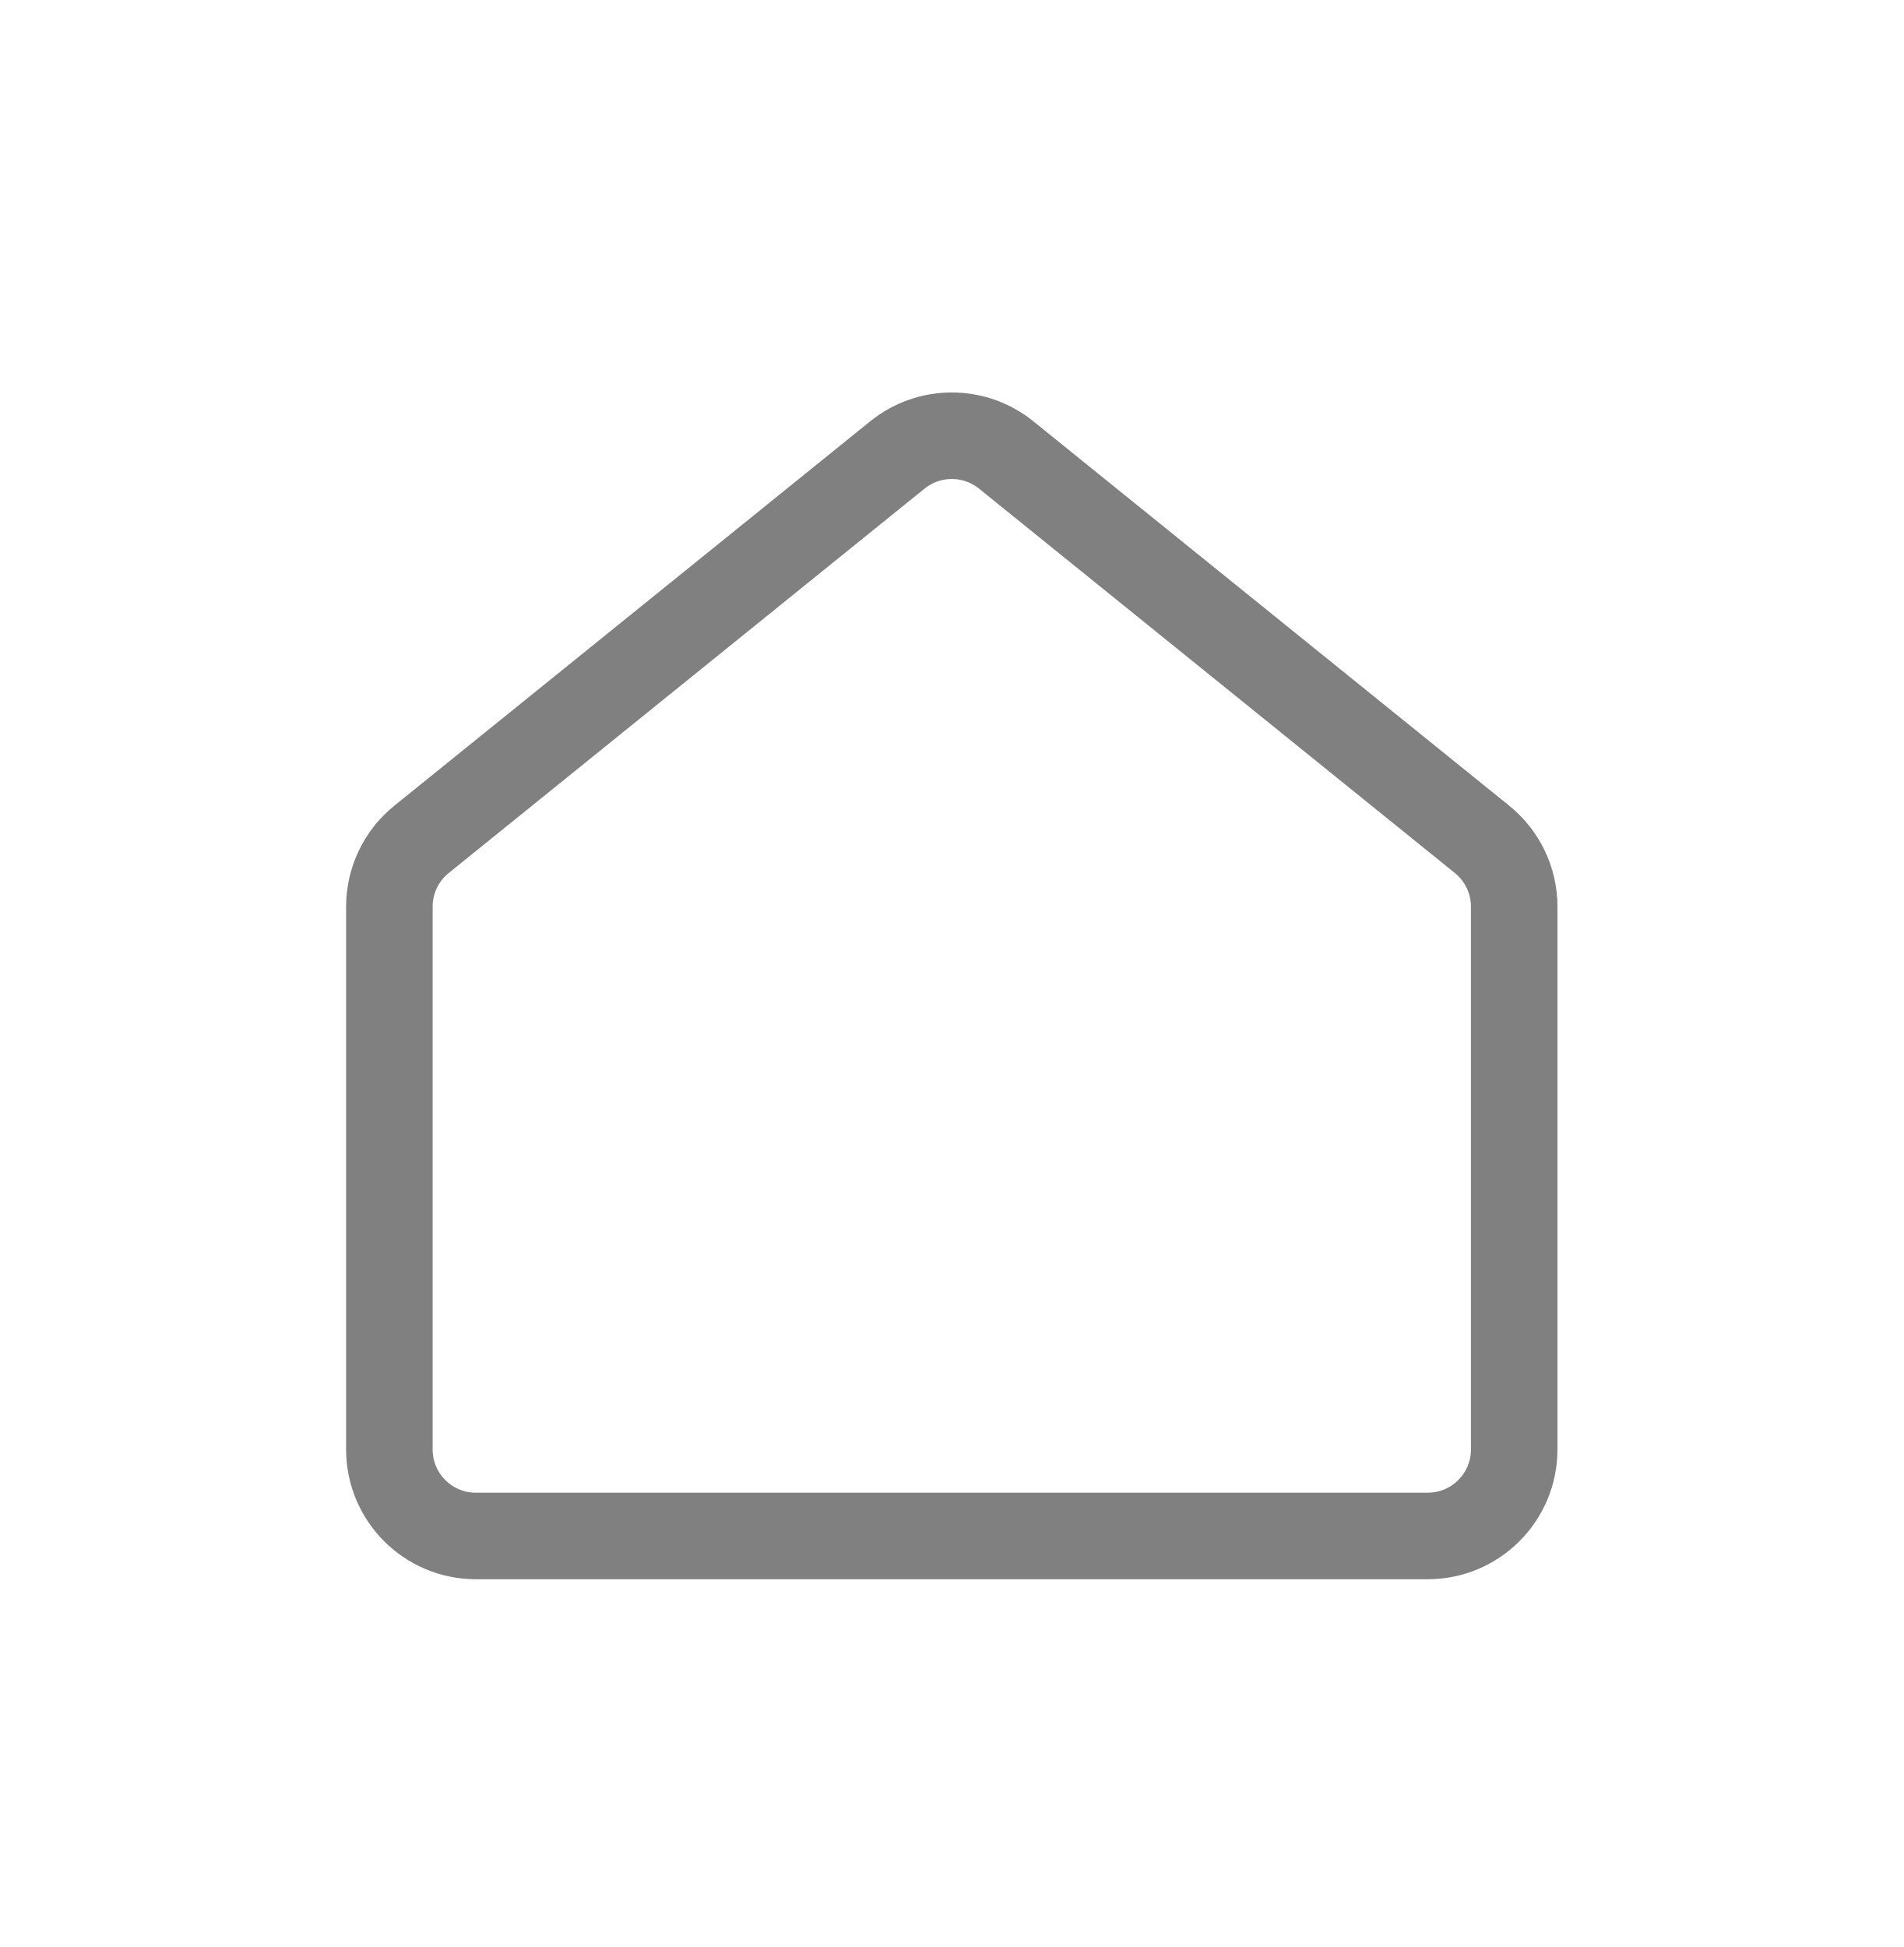
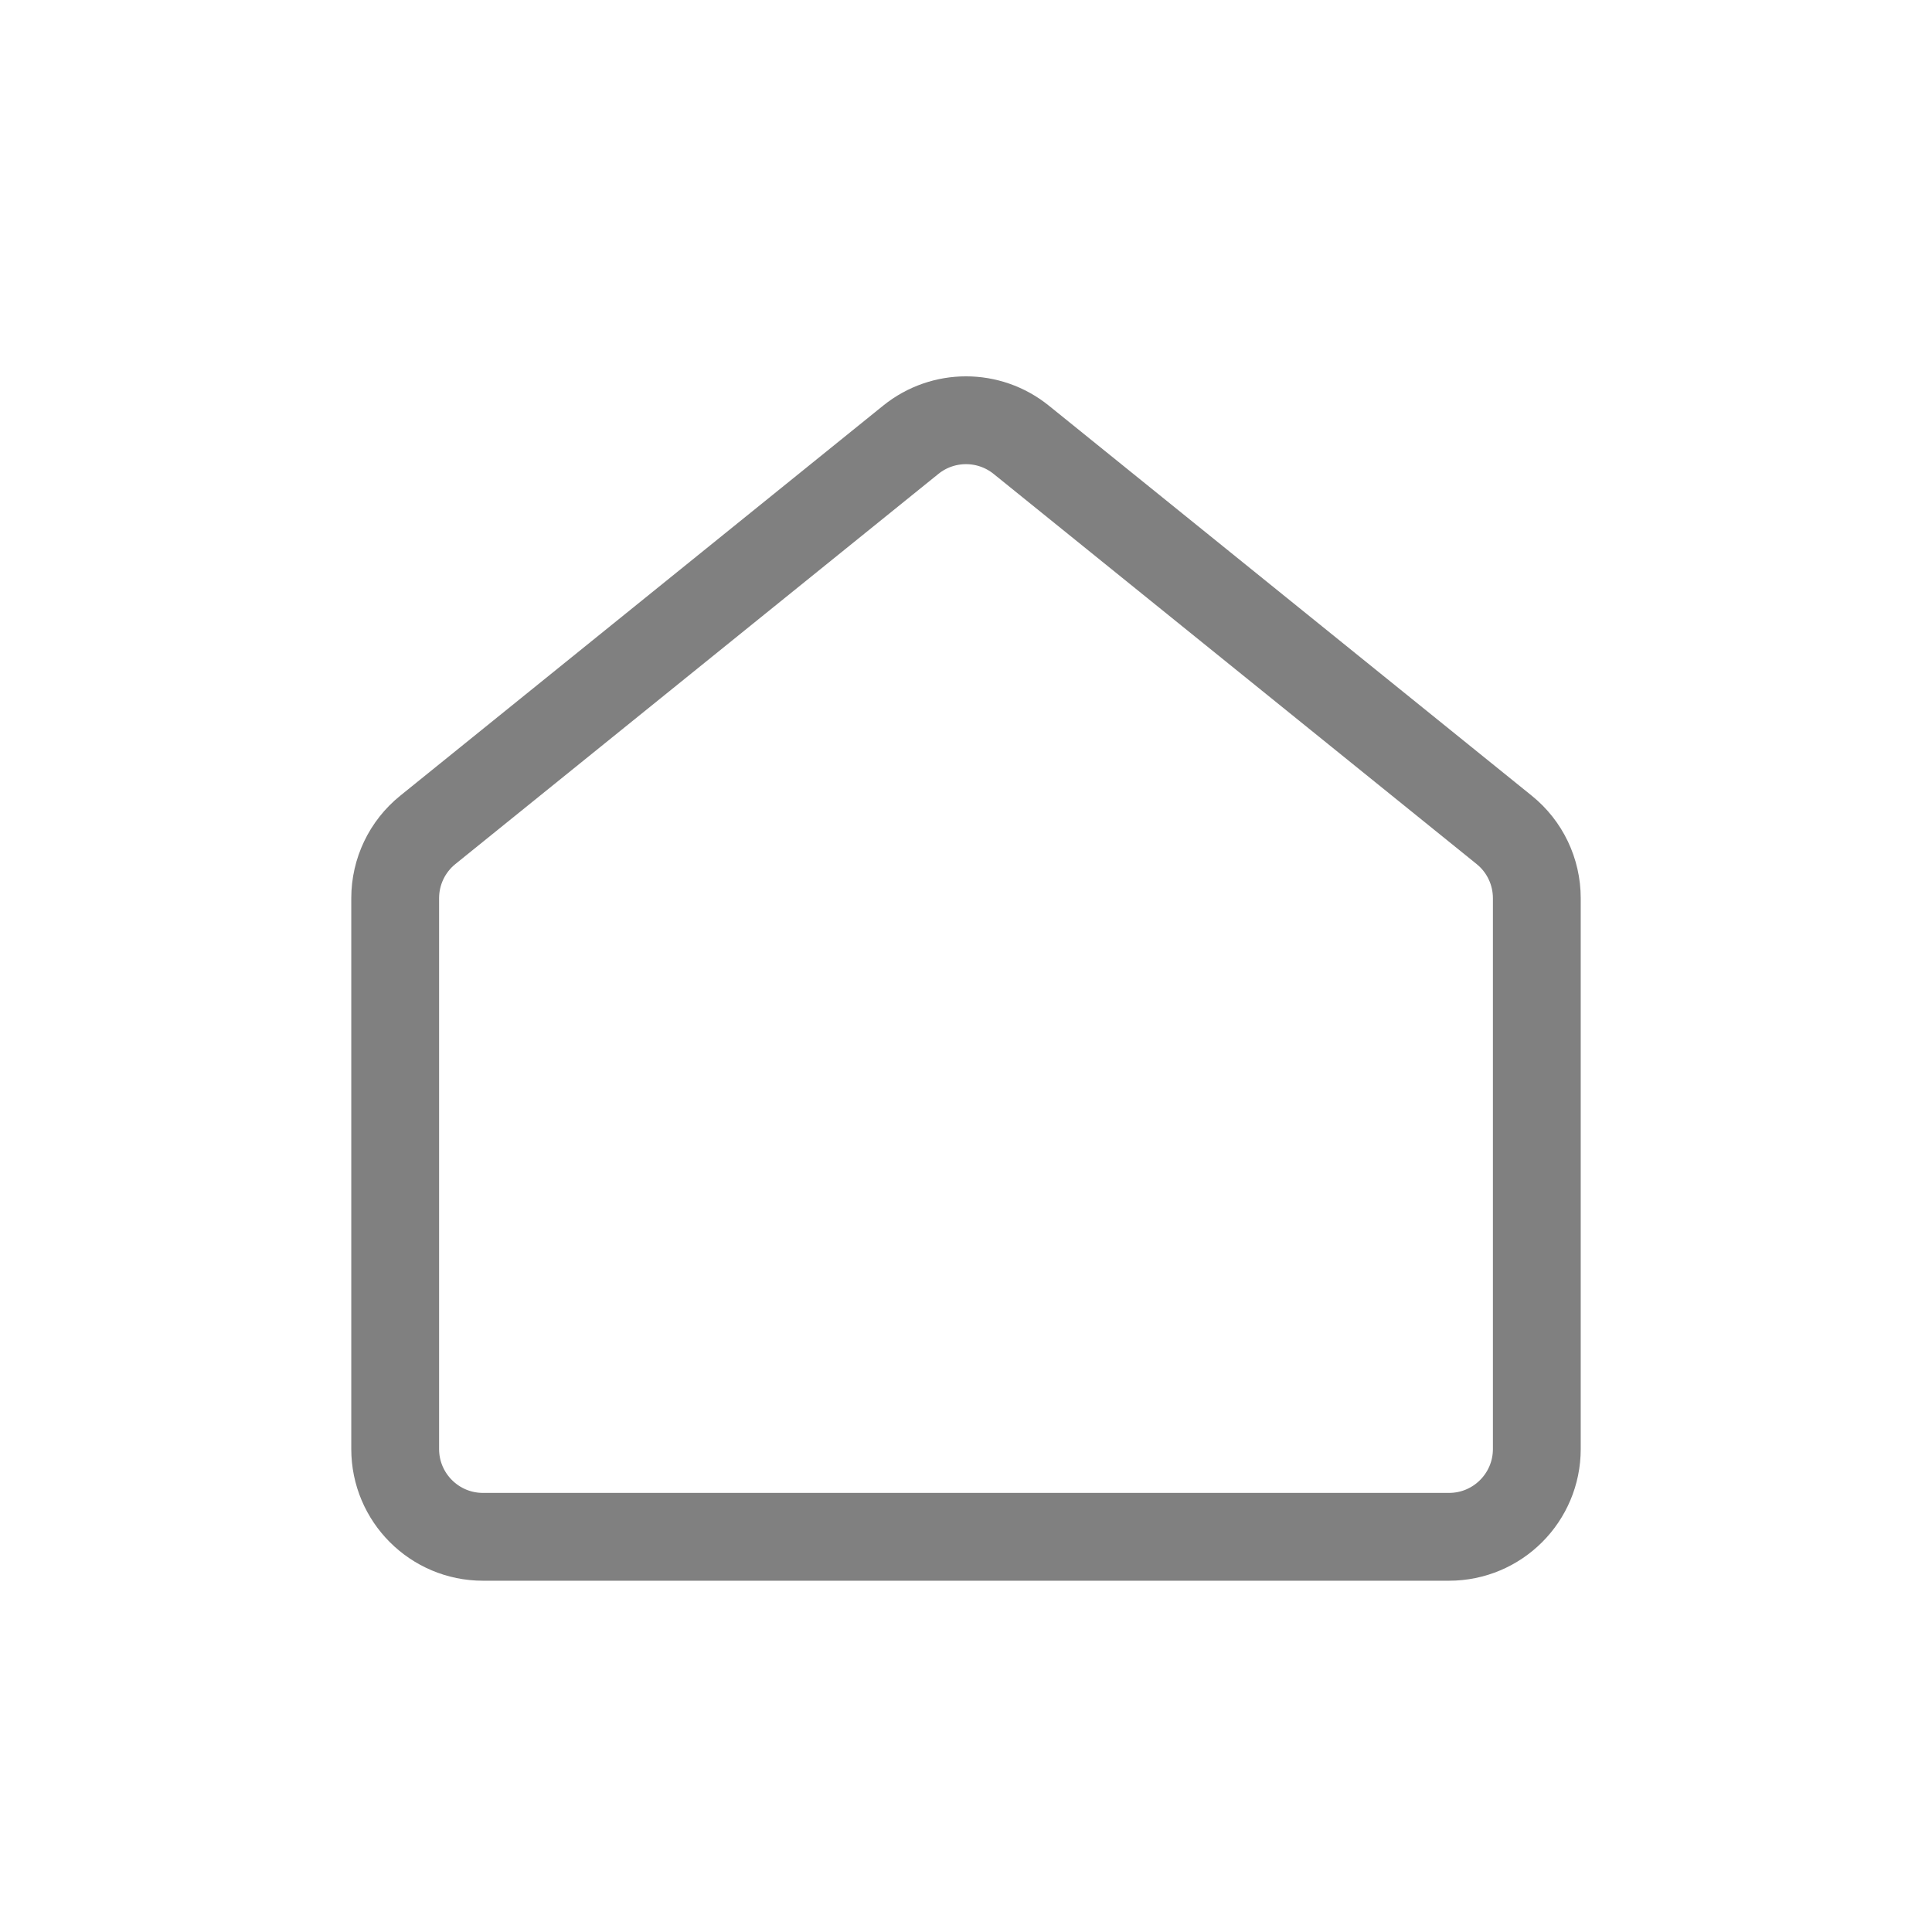
- <svg xmlns="http://www.w3.org/2000/svg" width="44" height="45" viewBox="0 0 44 45" fill="none">
-   <path d="M34.257 19.4L23.257 10.515C22.523 9.923 21.477 9.923 20.743 10.515L9.743 19.4C9.273 19.779 9 20.351 9 20.956V33.5C9 34.605 9.895 35.5 11 35.5H33C34.105 35.5 35 34.605 35 33.5V20.956C35 20.351 34.727 19.779 34.257 19.4Z" stroke="#808080" stroke-width="2" stroke-linejoin="round" />
+ <svg xmlns="http://www.w3.org/2000/svg" width="44" height="44" viewBox="0 0 44 44" fill="none">
+   <path d="M34.257 18.9L23.257 10.015C22.523 9.423 21.477 9.423 20.743 10.015L9.743 18.9C9.273 19.279 9 19.851 9 20.456V33C9 34.105 9.895 35 11 35H33C34.105 35 35 34.105 35 33V20.456C35 19.851 34.727 19.279 34.257 18.9Z" stroke="#808080" stroke-width="2" stroke-linejoin="round" />
</svg>
